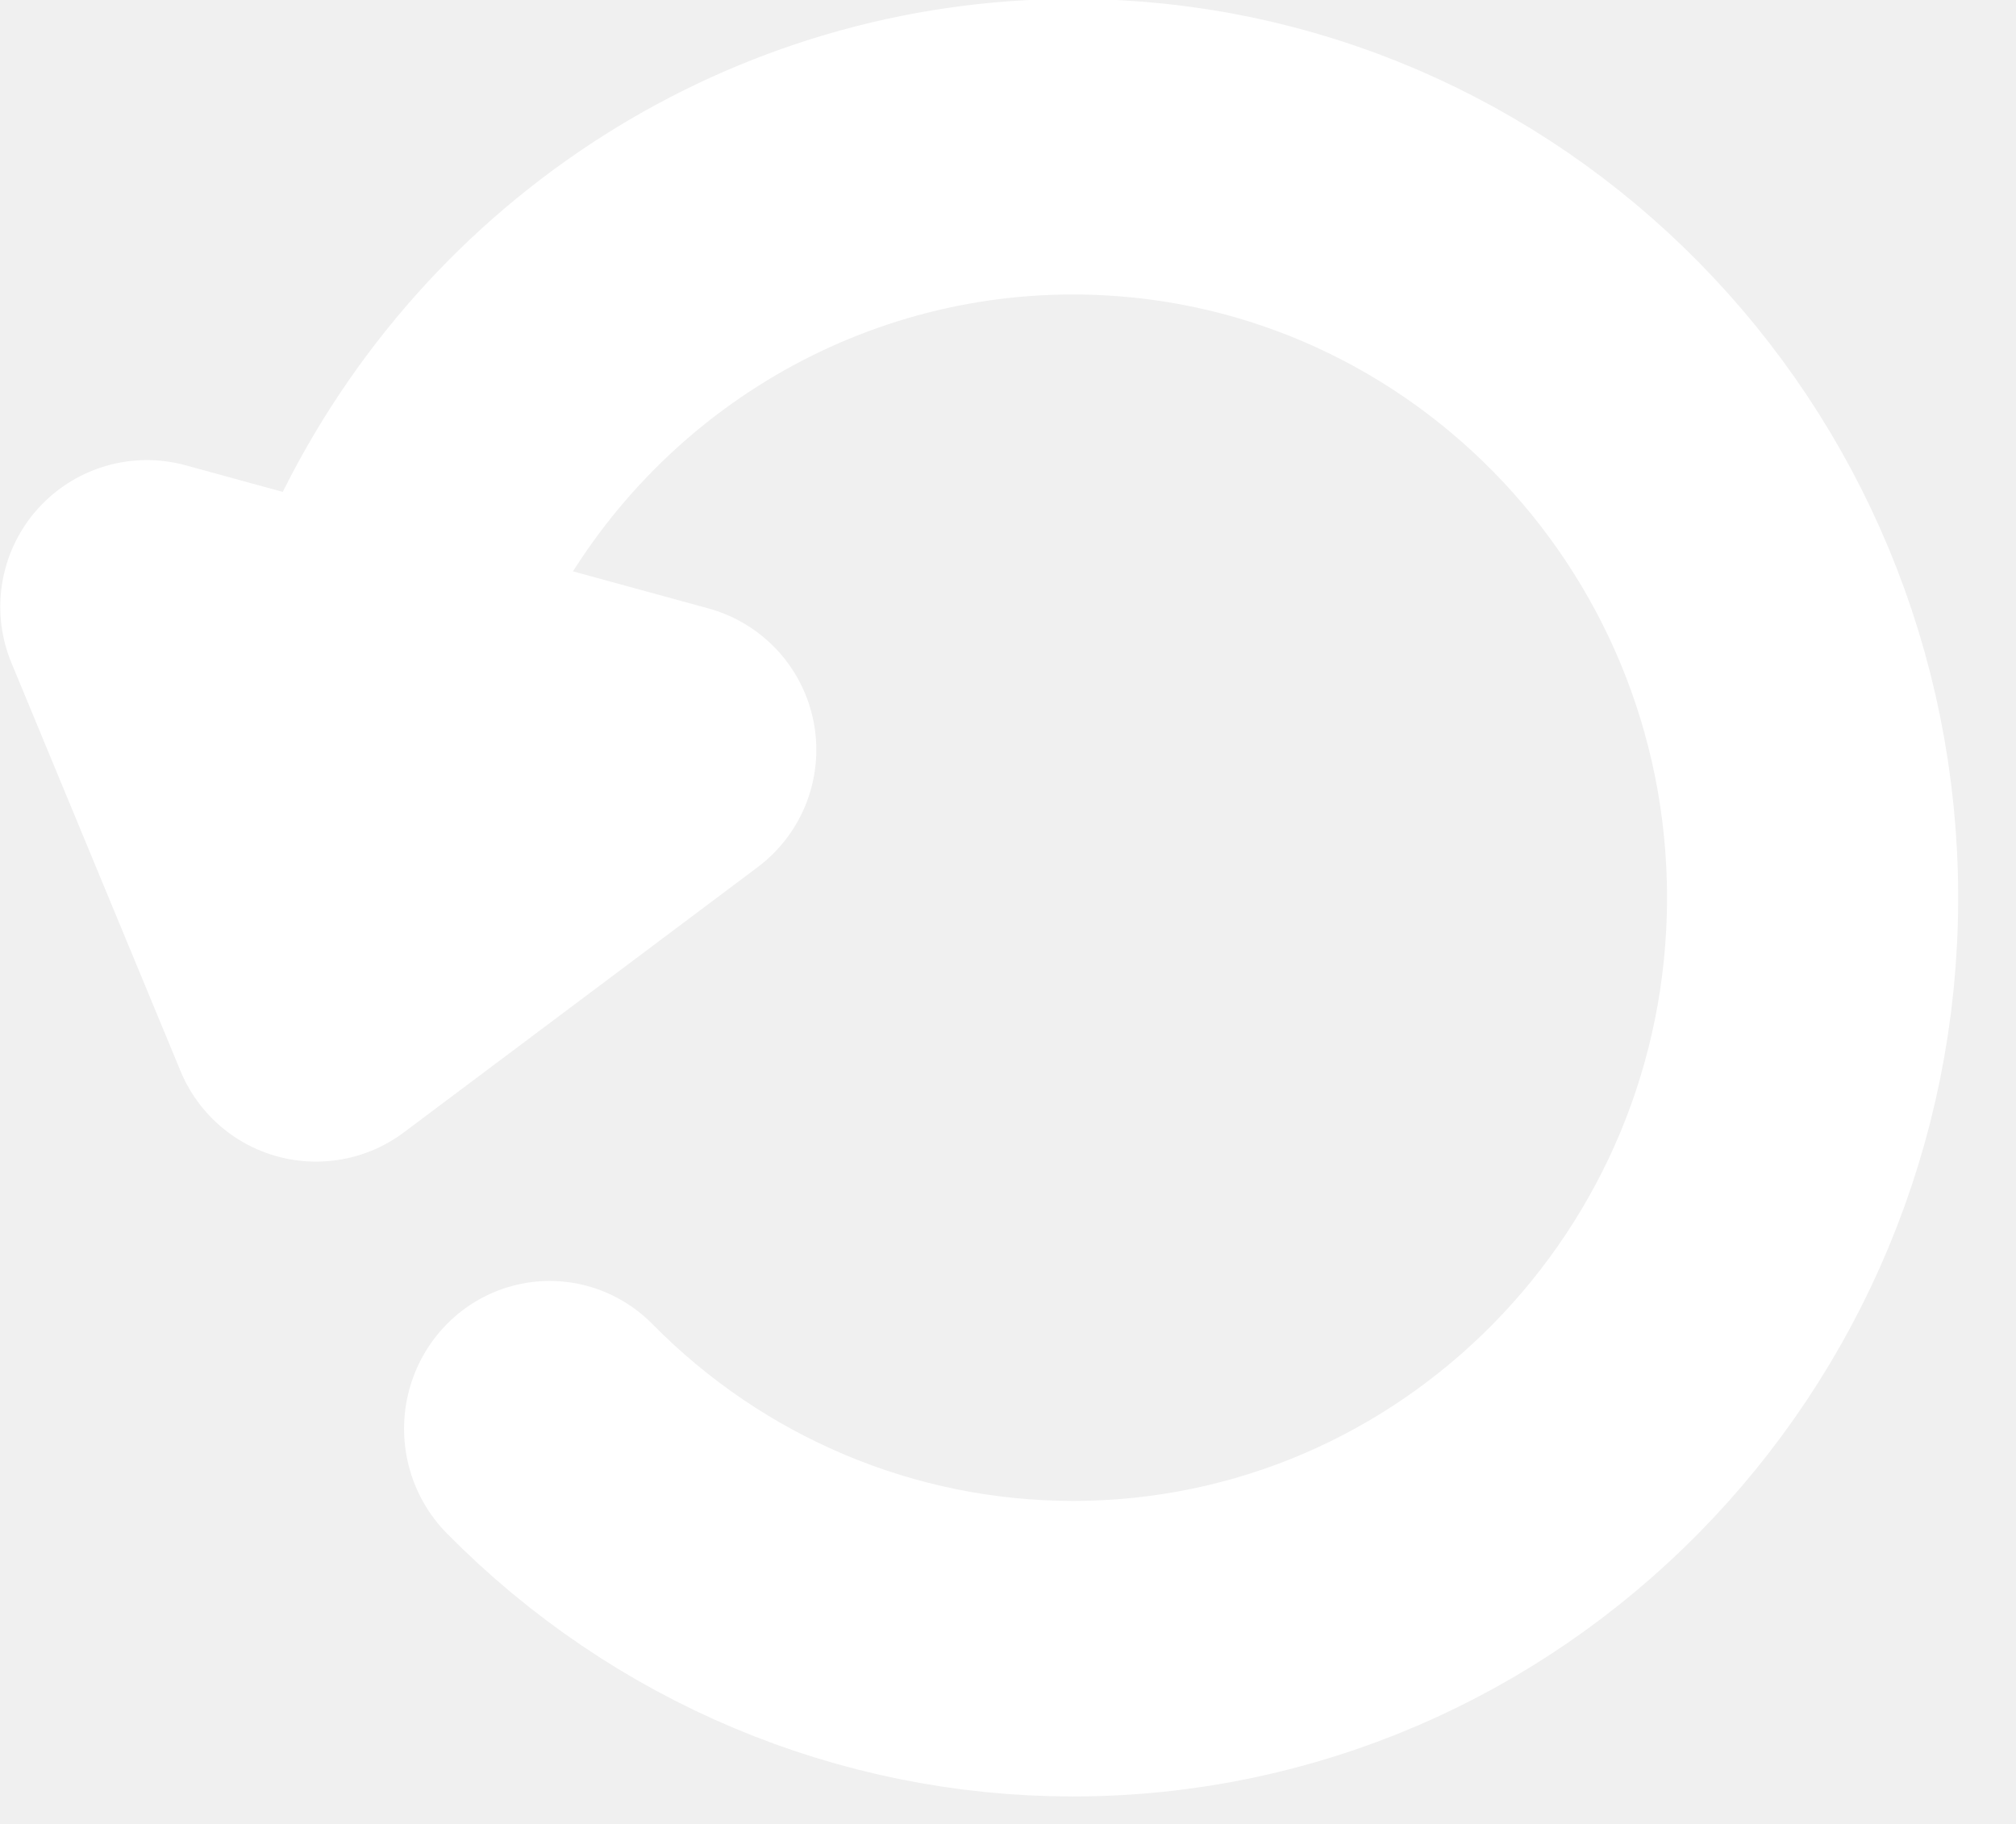
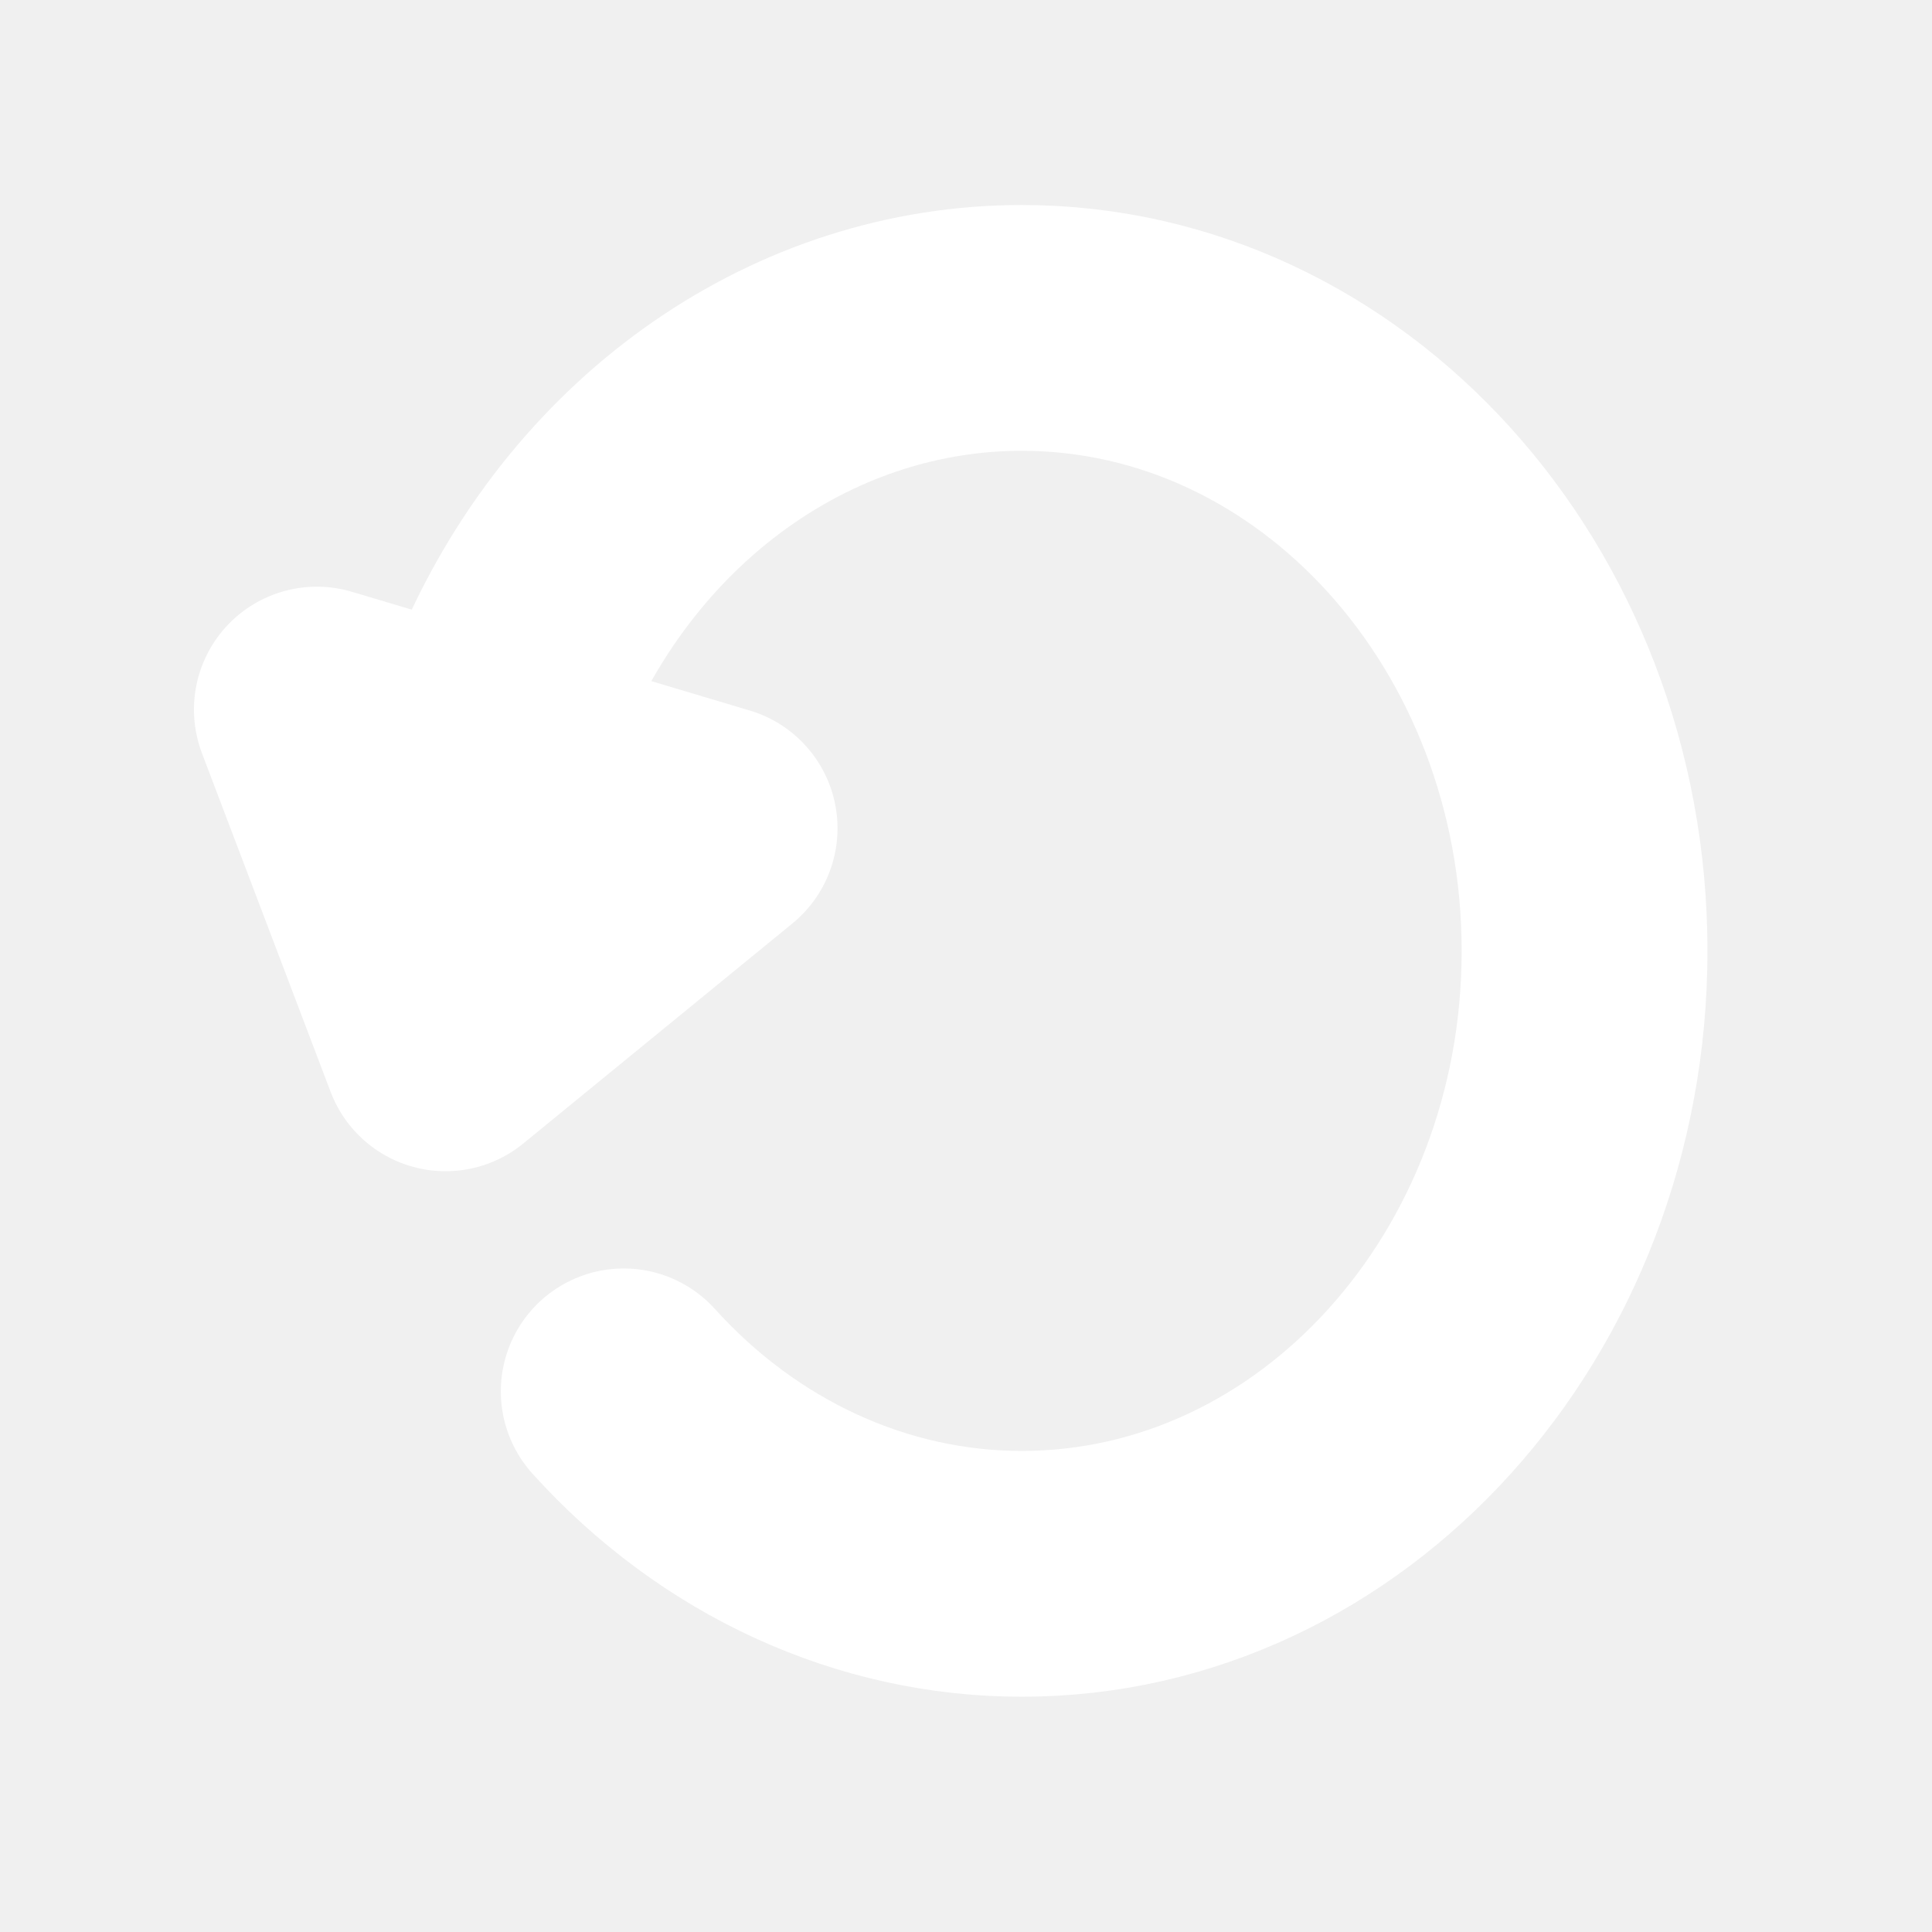
- <svg xmlns="http://www.w3.org/2000/svg" width="100%" height="100%" viewBox="0 0 21 19" version="1.1" xml:space="preserve" style="fill-rule:evenodd;clip-rule:evenodd;stroke-linecap:round;stroke-linejoin:round;stroke-miterlimit:1.5;">
-   <g transform="matrix(1.33333,0,0,1.33333,-972.669,-770.434)">
-     <g id="OFF-enabled-">
-         </g>
-     <g id="ON-enabled-">
-         </g>
-     <g id="OFF-disabled-">
-         </g>
-     <g id="ON-disabled-">
-         </g>
-     <g transform="matrix(1,-0,0,-1,0,1169.68)">
-       <g transform="matrix(-0.0511502,0,0,0.0519237,807.099,532.137)">
-         <path d="M1433.06,935.097C1411.87,913.905 1383.13,902 1353.16,902C1290.79,902 1240.16,952.634 1240.16,1015C1240.16,1077.37 1290.79,1128 1353.16,1128C1396.36,1128 1435.78,1103.37 1454.72,1064.54C1435.78,1103.37 1396.36,1128 1353.16,1128C1290.79,1128 1240.16,1077.37 1240.16,1015C1240.16,952.634 1290.79,902 1353.16,902C1383.13,902 1411.87,913.905 1433.06,935.097Z" style="fill:none;stroke:white;stroke-width:44.47px;" />
-       </g>
-       <g transform="matrix(1.31538,-0.360125,0.360125,1.31538,-439.294,78.8313)">
-         <path d="M730.552,584L732.105,586L729,586L730.552,584Z" style="fill:none;stroke:white;stroke-width:1.68px;stroke-linecap:square;" />
-       </g>
-     </g>
+ <svg xmlns="http://www.w3.org/2000/svg" width="100%" height="100%" viewBox="0 0 18 18" version="1.1" xml:space="preserve" style="fill-rule:evenodd;clip-rule:evenodd;stroke-linecap:round;stroke-linejoin:round;stroke-miterlimit:1.5;">
+   <rect x="0" y="0" width="17.717" height="17.717" style="fill-opacity:0;" />
+   <g>
+     <path d="M5.811,12.963c0.984,1.089 2.317,1.7 3.708,1.7c2.895,0 5.244,-2.601 5.244,-5.804c0,-3.203 -2.35,-5.804 -5.244,-5.804c-2.005,0 -3.835,1.265 -4.714,3.26c0.879,-1.995 2.709,-3.26 4.714,-3.26c2.895,0 5.244,2.601 5.244,5.804c0,3.203 -2.35,5.804 -5.244,5.804c-1.391,0 -2.725,-0.612 -3.708,-1.7Z" style="fill:none;stroke:#fff;stroke-width:2.29px;" />
+     <path d="M4.152,9.766l2.506,-2.049l-3.706,-1.106l1.199,3.156Z" style="fill:#fff;stroke:#fff;stroke-width:2.29px;stroke-linecap:square;" />
  </g>
</svg>
